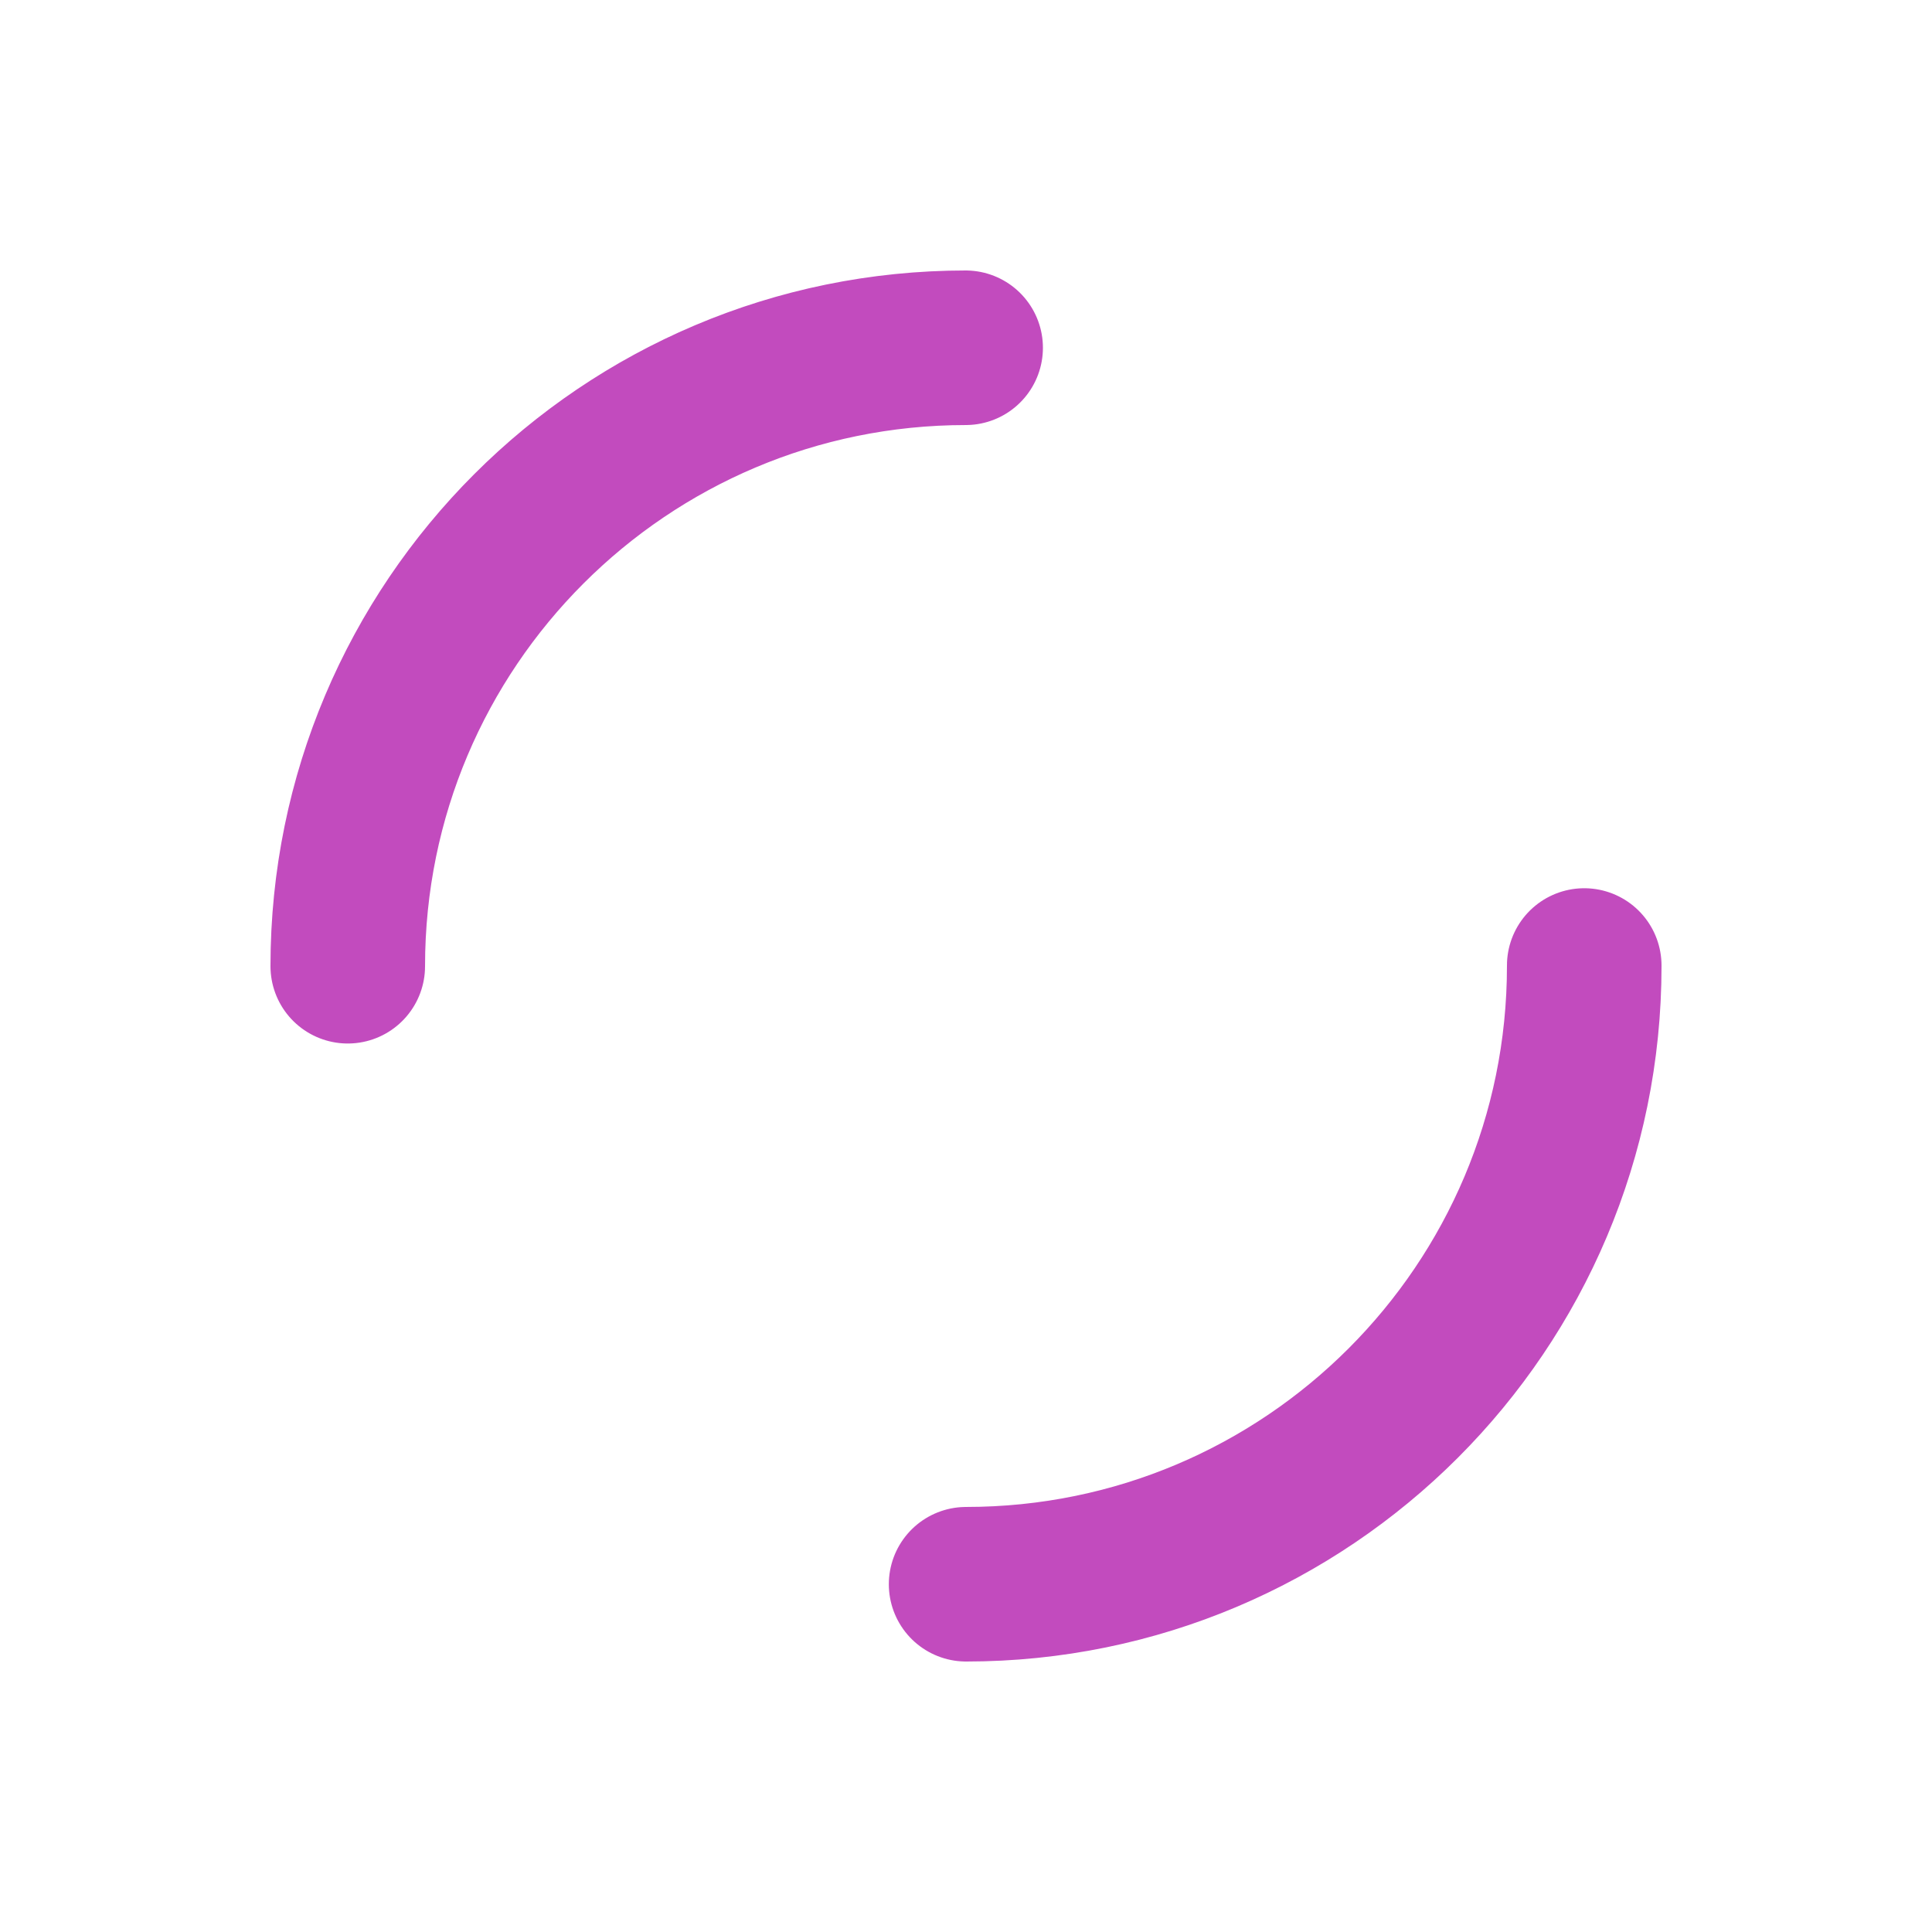
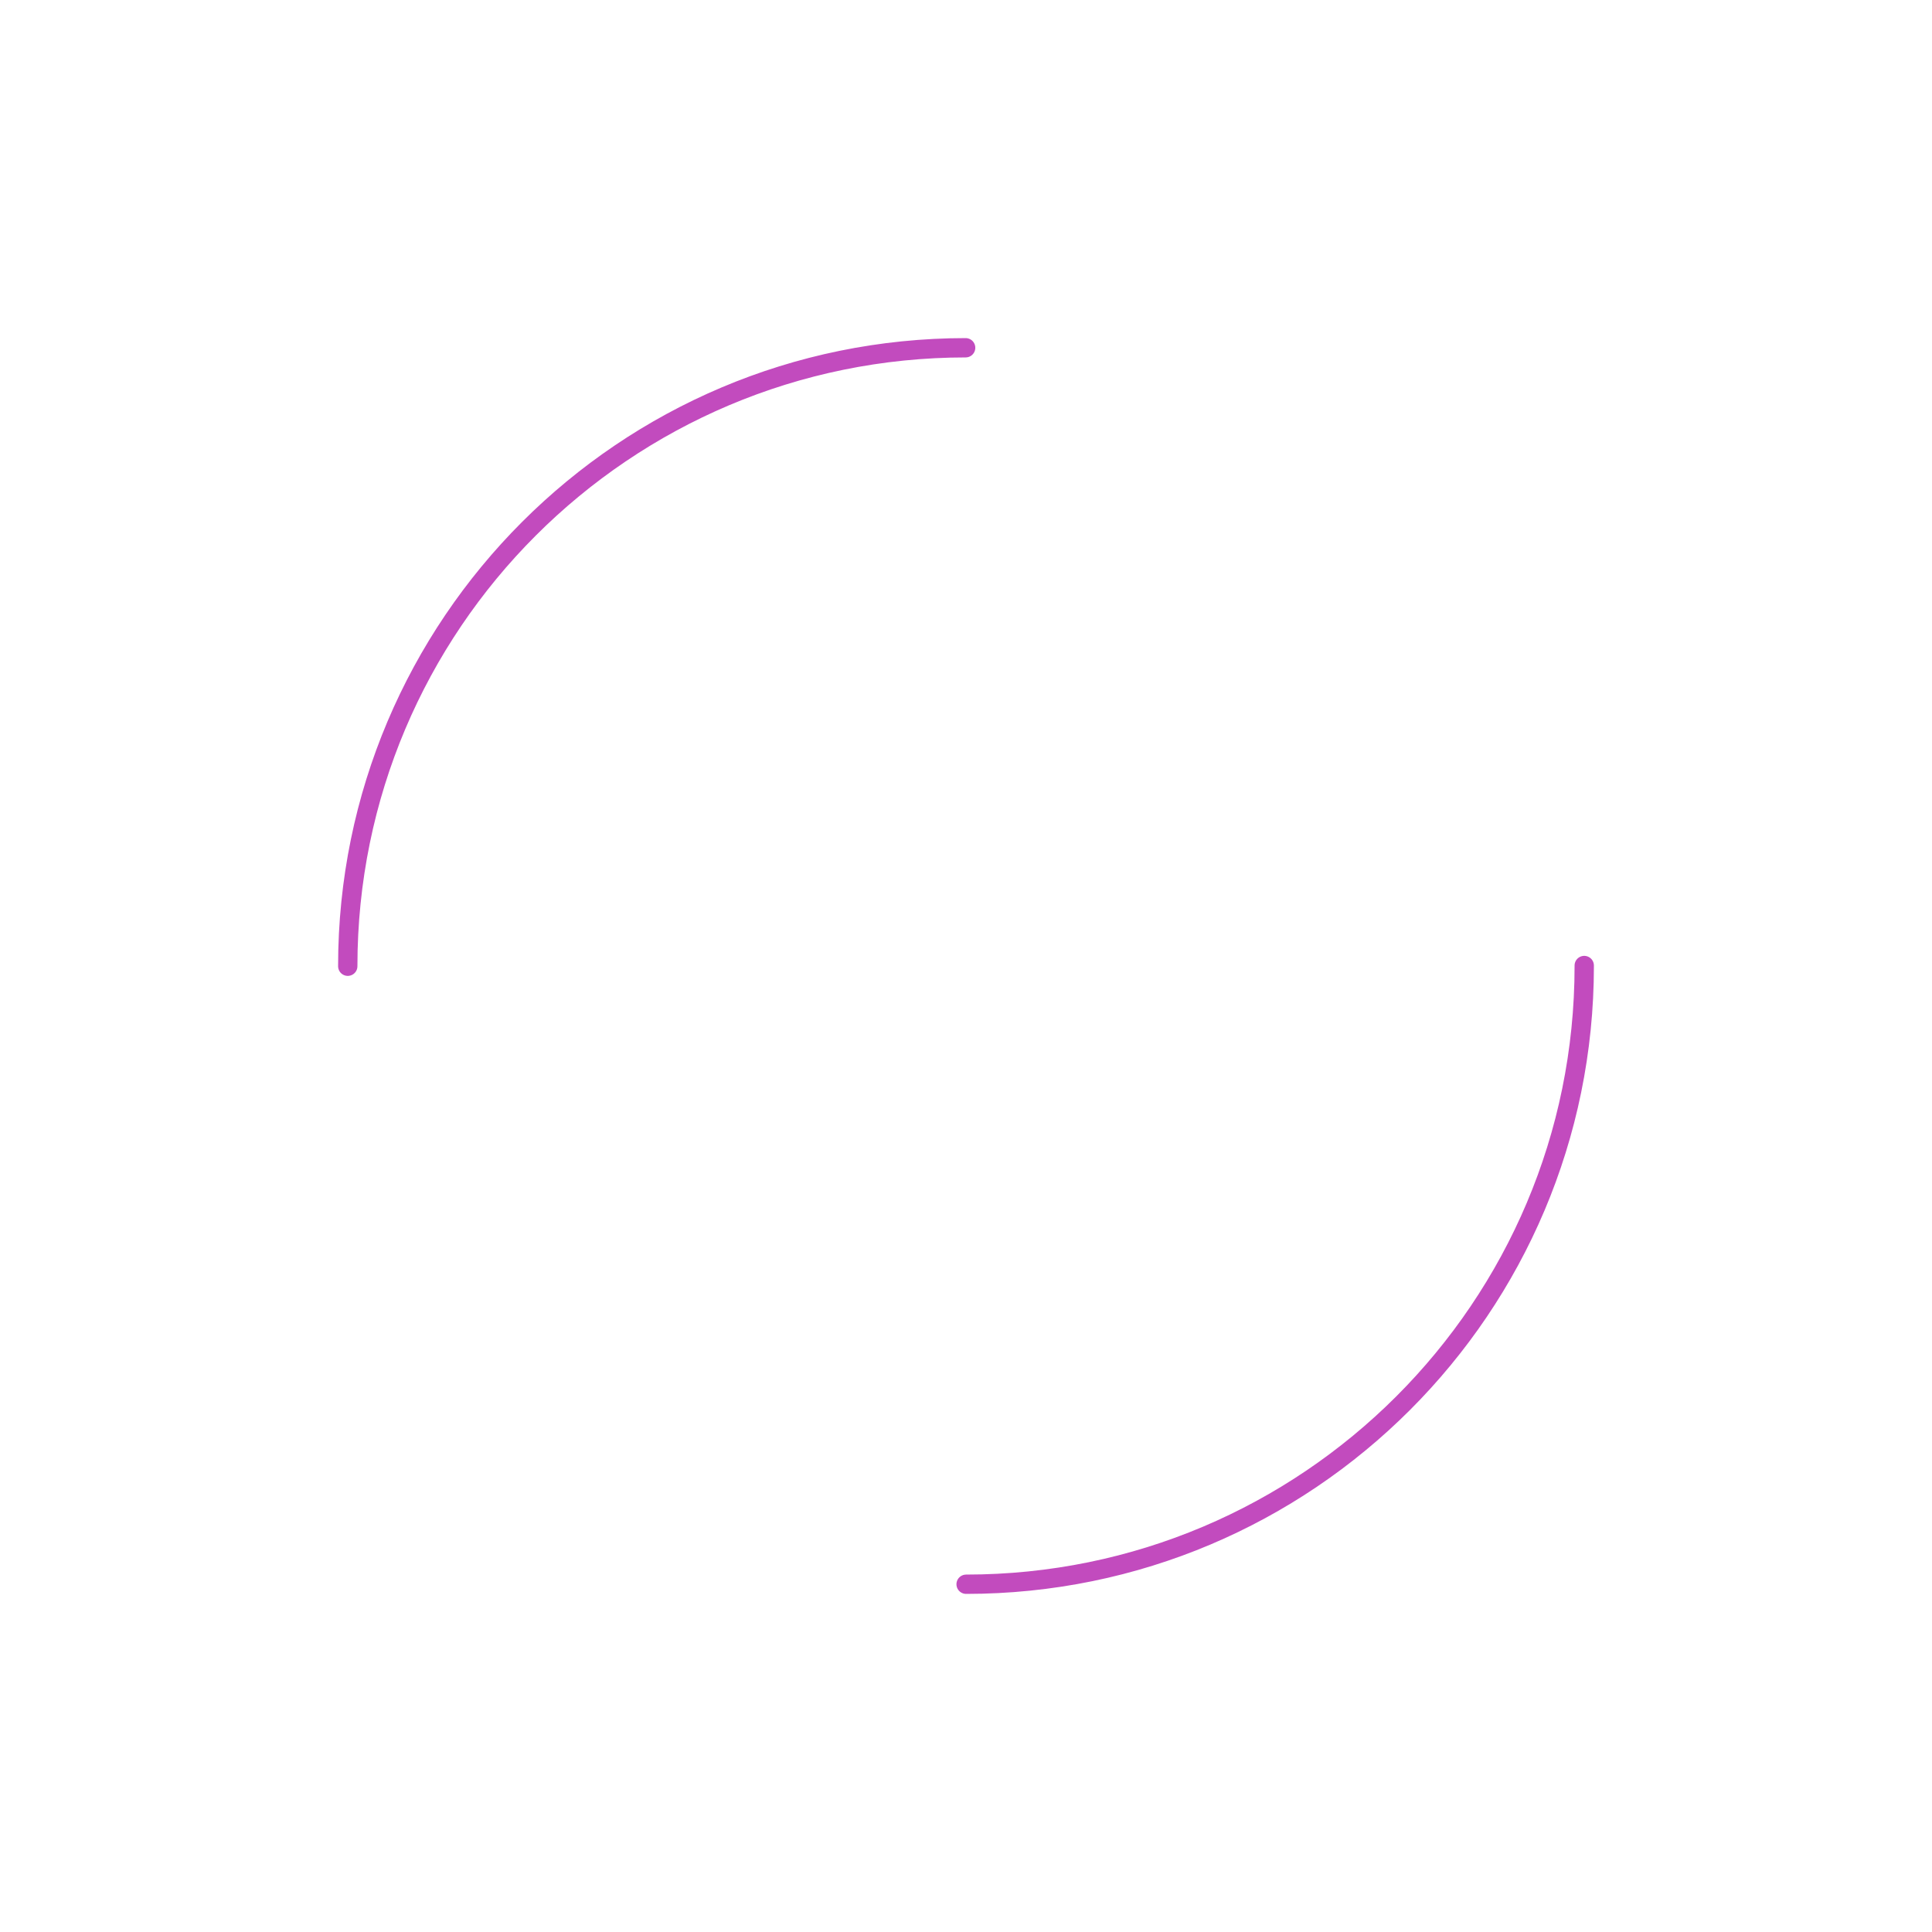
<svg xmlns="http://www.w3.org/2000/svg" width="200px" height="200px" viewBox="0 0 100 100" preserveAspectRatio="xMidYMid" style="margin-right:-2px;display:block;background-repeat-y:initial;background-repeat-x:initial;animation-play-state:paused">
-   <circle cx="50" cy="50" r="32" stroke-width="8" stroke="#c24bbe" stroke-dasharray="50.265 50.265" fill="none" stroke-linecap="round" transform="matrix(1,0,0,1,0,0)" style="transform:matrix(1, 0, 0, 1, 0, 0);animation-play-state:paused" />
+   <circle cx="50" cy="50" r="32" strokeWidth="8" stroke="#c24bbe" stroke-dasharray="50.265 50.265" fill="none" stroke-linecap="round" transform="matrix(1,0,0,1,0,0)" style="transform:matrix(1, 0, 0, 1, 0, 0);animation-play-state:paused" />
</svg>
